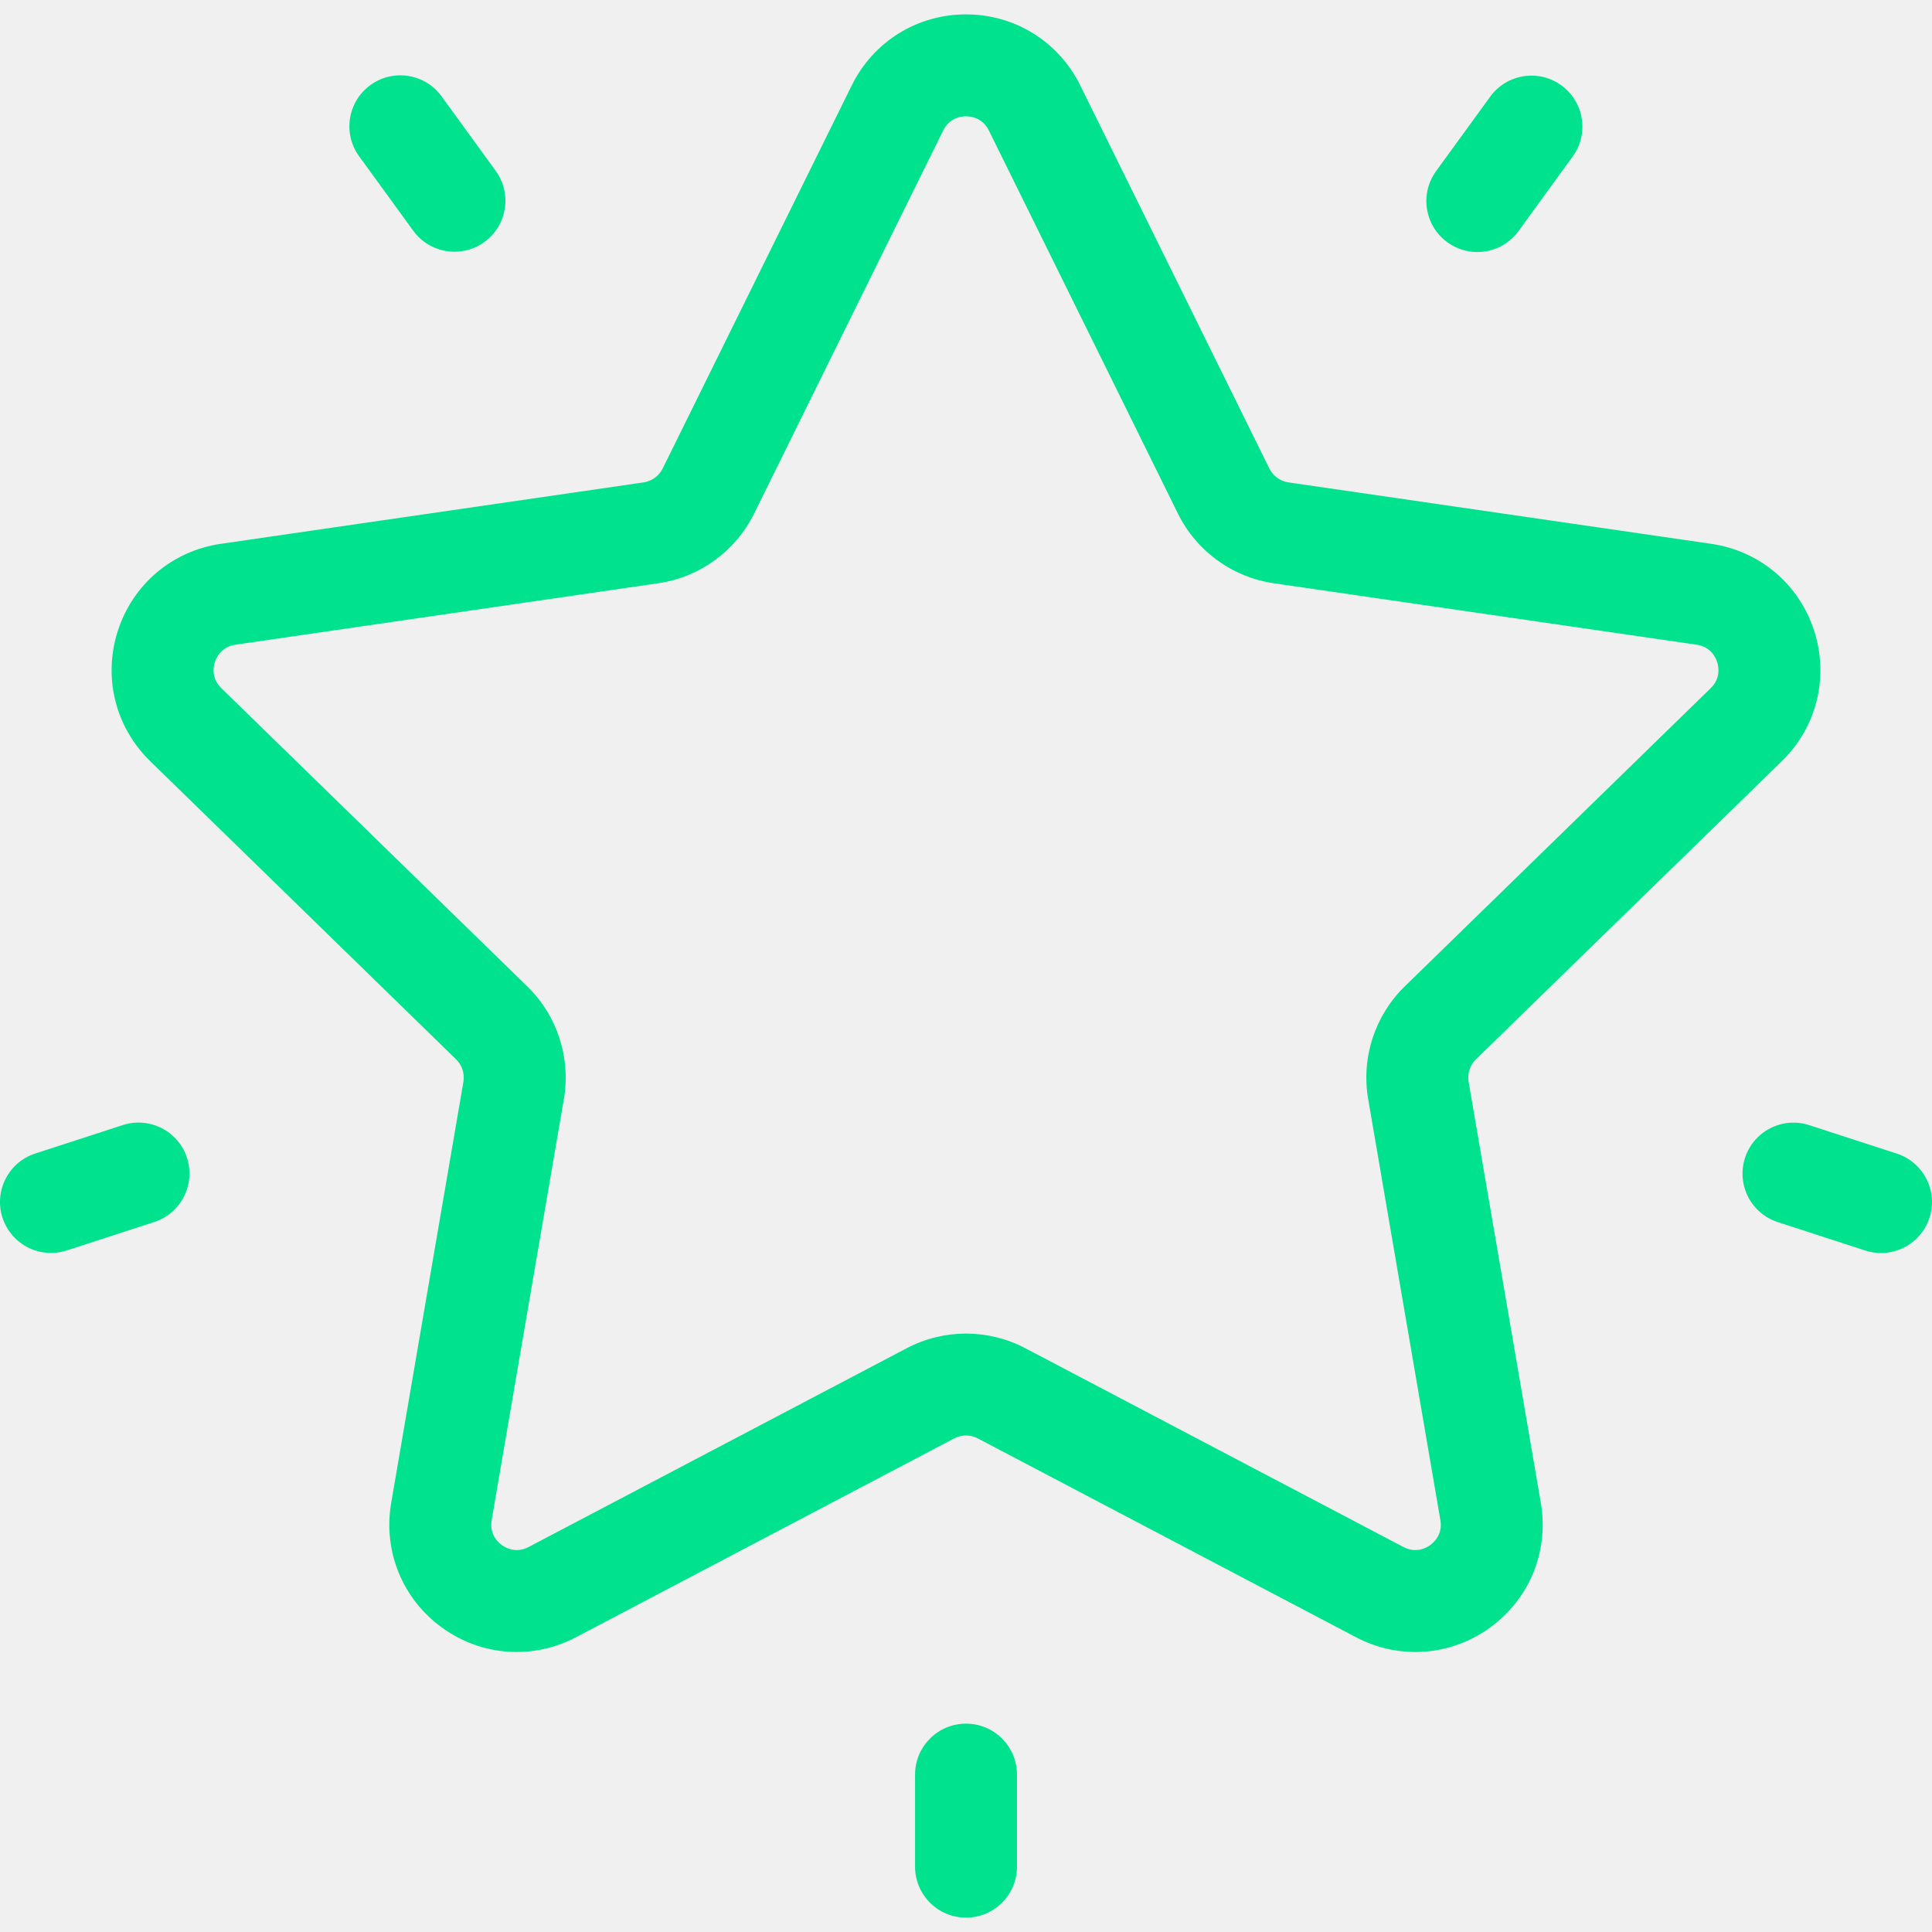
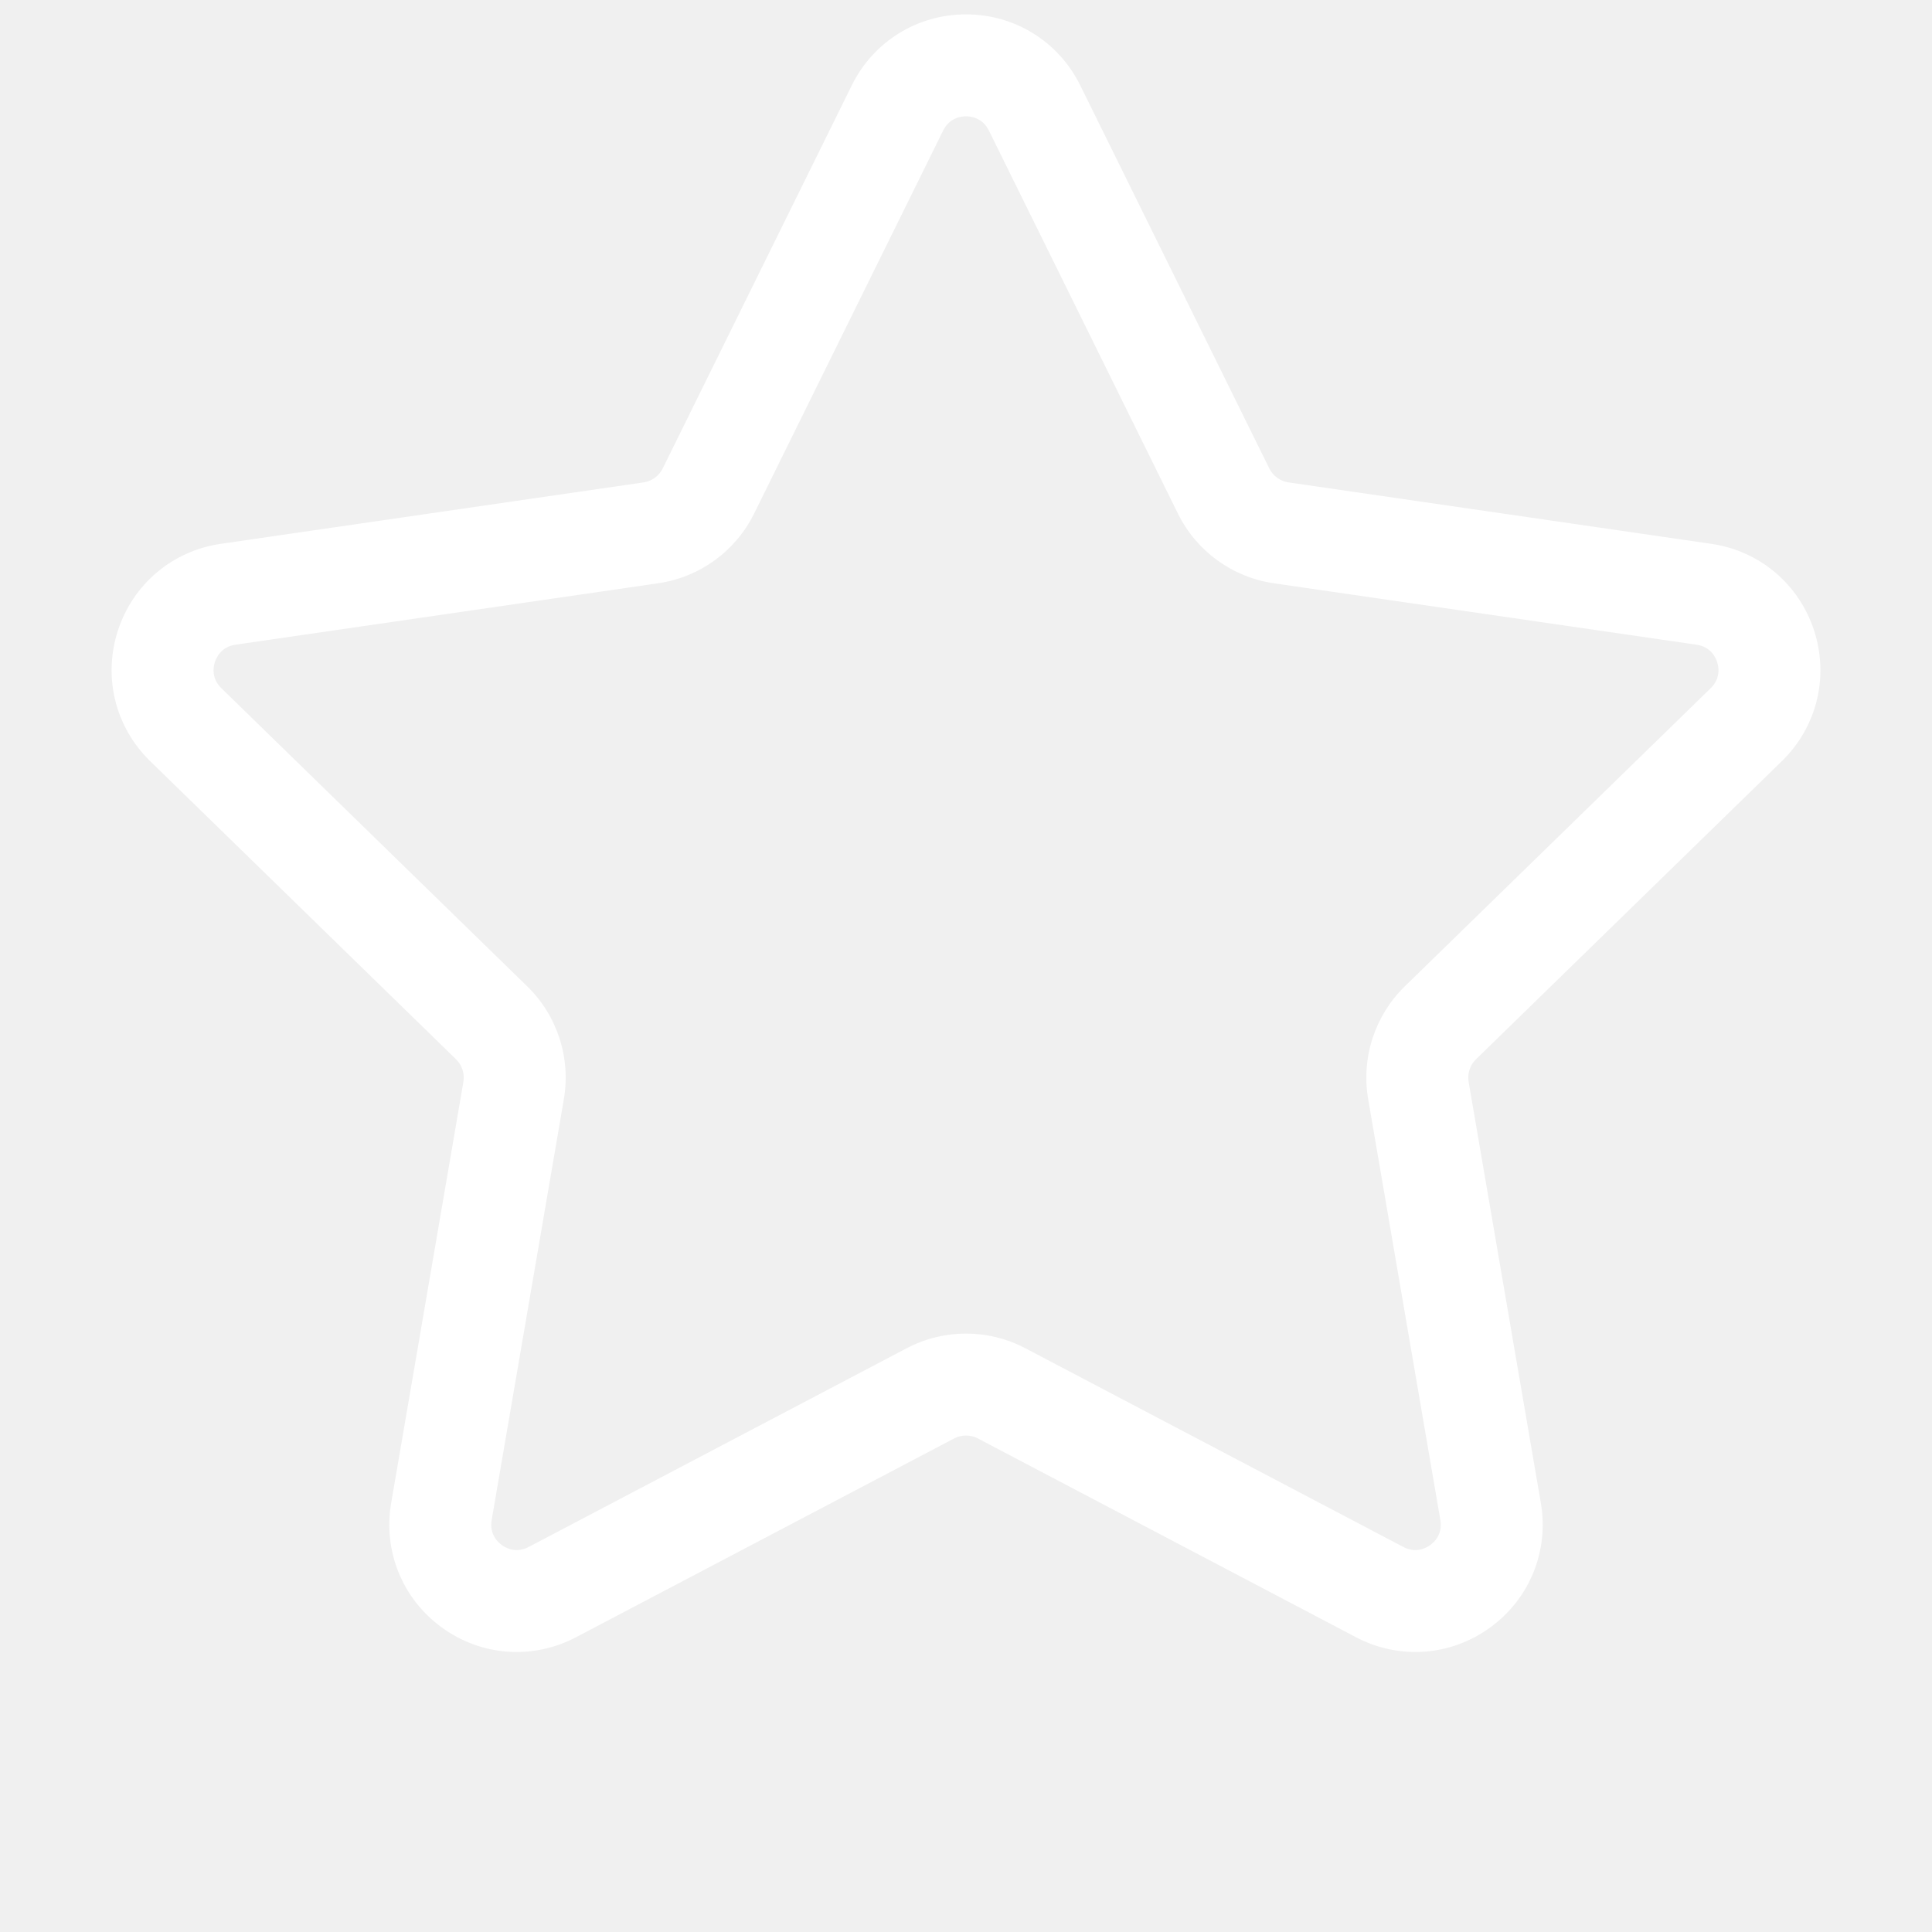
- <svg xmlns="http://www.w3.org/2000/svg" version="1.1" id="Layer_1" x="0px" y="0px" viewBox="0 0 512 512" style="enable-background:new 0 0 512 512;" xml:space="preserve" fill="#00e28e">
+ <svg xmlns="http://www.w3.org/2000/svg" version="1.1" id="Layer_1" x="0px" y="0px" viewBox="0 0 512 512" style="enable-background:new 0 0 512 512;" xml:space="preserve" fill="#fff">
  <g>
    <path d="M472.208,201.712c9.271-9.037,12.544-22.3,8.544-34.613c-4.001-12.313-14.445-21.118-27.257-22.979l-112.03-16.279    c-2.199-0.319-4.1-1.7-5.084-3.694L286.28,22.632c-5.729-11.61-17.331-18.822-30.278-18.822c-12.947,0-24.549,7.212-30.278,18.822    l-50.101,101.516c-0.985,1.993-2.885,3.374-5.085,3.694L58.51,144.12c-12.812,1.861-23.255,10.666-27.257,22.979    c-4.002,12.313-0.728,25.576,8.544,34.613l81.065,79.019c1.591,1.552,2.318,3.787,1.942,5.978l-19.137,111.576    c-2.188,12.761,2.958,25.414,13.432,33.024c10.474,7.612,24.102,8.595,35.56,2.572l100.201-52.679    c1.968-1.035,4.317-1.035,6.286,0l100.202,52.679c4.984,2.62,10.377,3.915,15.744,3.914c6.97,0,13.896-2.184,19.813-6.487    c10.474-7.611,15.621-20.265,13.432-33.024l-19.137-111.576c-0.375-2.191,0.351-4.426,1.942-5.978L472.208,201.712z     M362.579,291.276l19.137,111.578c0.64,3.734-1.665,5.863-2.686,6.604c-1.022,0.74-3.76,2.277-7.112,0.513l-100.202-52.679    c-4.919-2.585-10.315-3.879-15.712-3.879c-5.397,0-10.794,1.294-15.712,3.878l-100.201,52.678    c-3.354,1.763-6.091,0.228-7.112-0.513c-1.021-0.741-3.327-2.87-2.686-6.604l19.137-111.576    c1.879-10.955-1.75-22.127-9.711-29.886l-81.065-79.019c-2.713-2.646-2.099-5.723-1.708-6.923    c0.389-1.201,1.702-4.052,5.451-4.596l112.027-16.279c10.999-1.598,20.504-8.502,25.424-18.471l50.101-101.516    c1.677-3.397,4.793-3.764,6.056-3.764c1.261,0,4.377,0.366,6.055,3.764v0.001l50.101,101.516    c4.919,9.969,14.423,16.873,25.422,18.471l112.029,16.279c3.749,0.544,5.061,3.395,5.451,4.596    c0.39,1.201,1.005,4.279-1.709,6.923l-81.065,79.019C364.329,269.149,360.7,280.321,362.579,291.276z" />
  </g>
-   <g>
-     <path d="M413.783,22.625c-6.036-4.384-14.481-3.046-18.865,2.988l-14.337,19.732c-4.384,6.034-3.047,14.481,2.988,18.865    c2.399,1.741,5.176,2.58,7.928,2.58c4.177,0,8.295-1.931,10.937-5.567l14.337-19.732    C421.155,35.456,419.818,27.009,413.783,22.625z" />
-   </g>
-   <g>
-     <path d="M131.36,45.265l-14.337-19.732c-4.383-6.032-12.829-7.37-18.865-2.988c-6.034,4.384-7.372,12.831-2.988,18.865    l14.337,19.732c2.643,3.639,6.761,5.569,10.939,5.569c2.753,0,5.531-0.839,7.927-2.581C134.407,59.747,135.745,51.3,131.36,45.265    z" />
-   </g>
-   <g>
-     <path d="M49.552,306.829c-2.305-7.093-9.924-10.976-17.019-8.671l-23.197,7.538c-7.095,2.305-10.976,9.926-8.671,17.019    c1.854,5.709,7.149,9.337,12.842,9.337c1.383,0,2.79-0.215,4.177-0.666l23.197-7.538    C47.975,321.543,51.857,313.924,49.552,306.829z" />
-   </g>
-   <g>
-     <path d="M256.005,456.786c-7.459,0-13.506,6.047-13.506,13.506v24.392c0,7.459,6.047,13.506,13.506,13.506    c7.459,0,13.506-6.047,13.506-13.506v-24.392C269.511,462.832,263.465,456.786,256.005,456.786z" />
-   </g>
-   <g>
-     <path d="M502.664,305.715l-23.197-7.538c-7.092-2.303-14.714,1.577-17.019,8.672c-2.305,7.095,1.576,14.714,8.671,17.019    l23.197,7.538c1.387,0.45,2.793,0.664,4.176,0.664c5.694,0,10.989-3.629,12.843-9.337    C513.64,315.639,509.758,308.02,502.664,305.715z" />
-   </g>
</svg>
